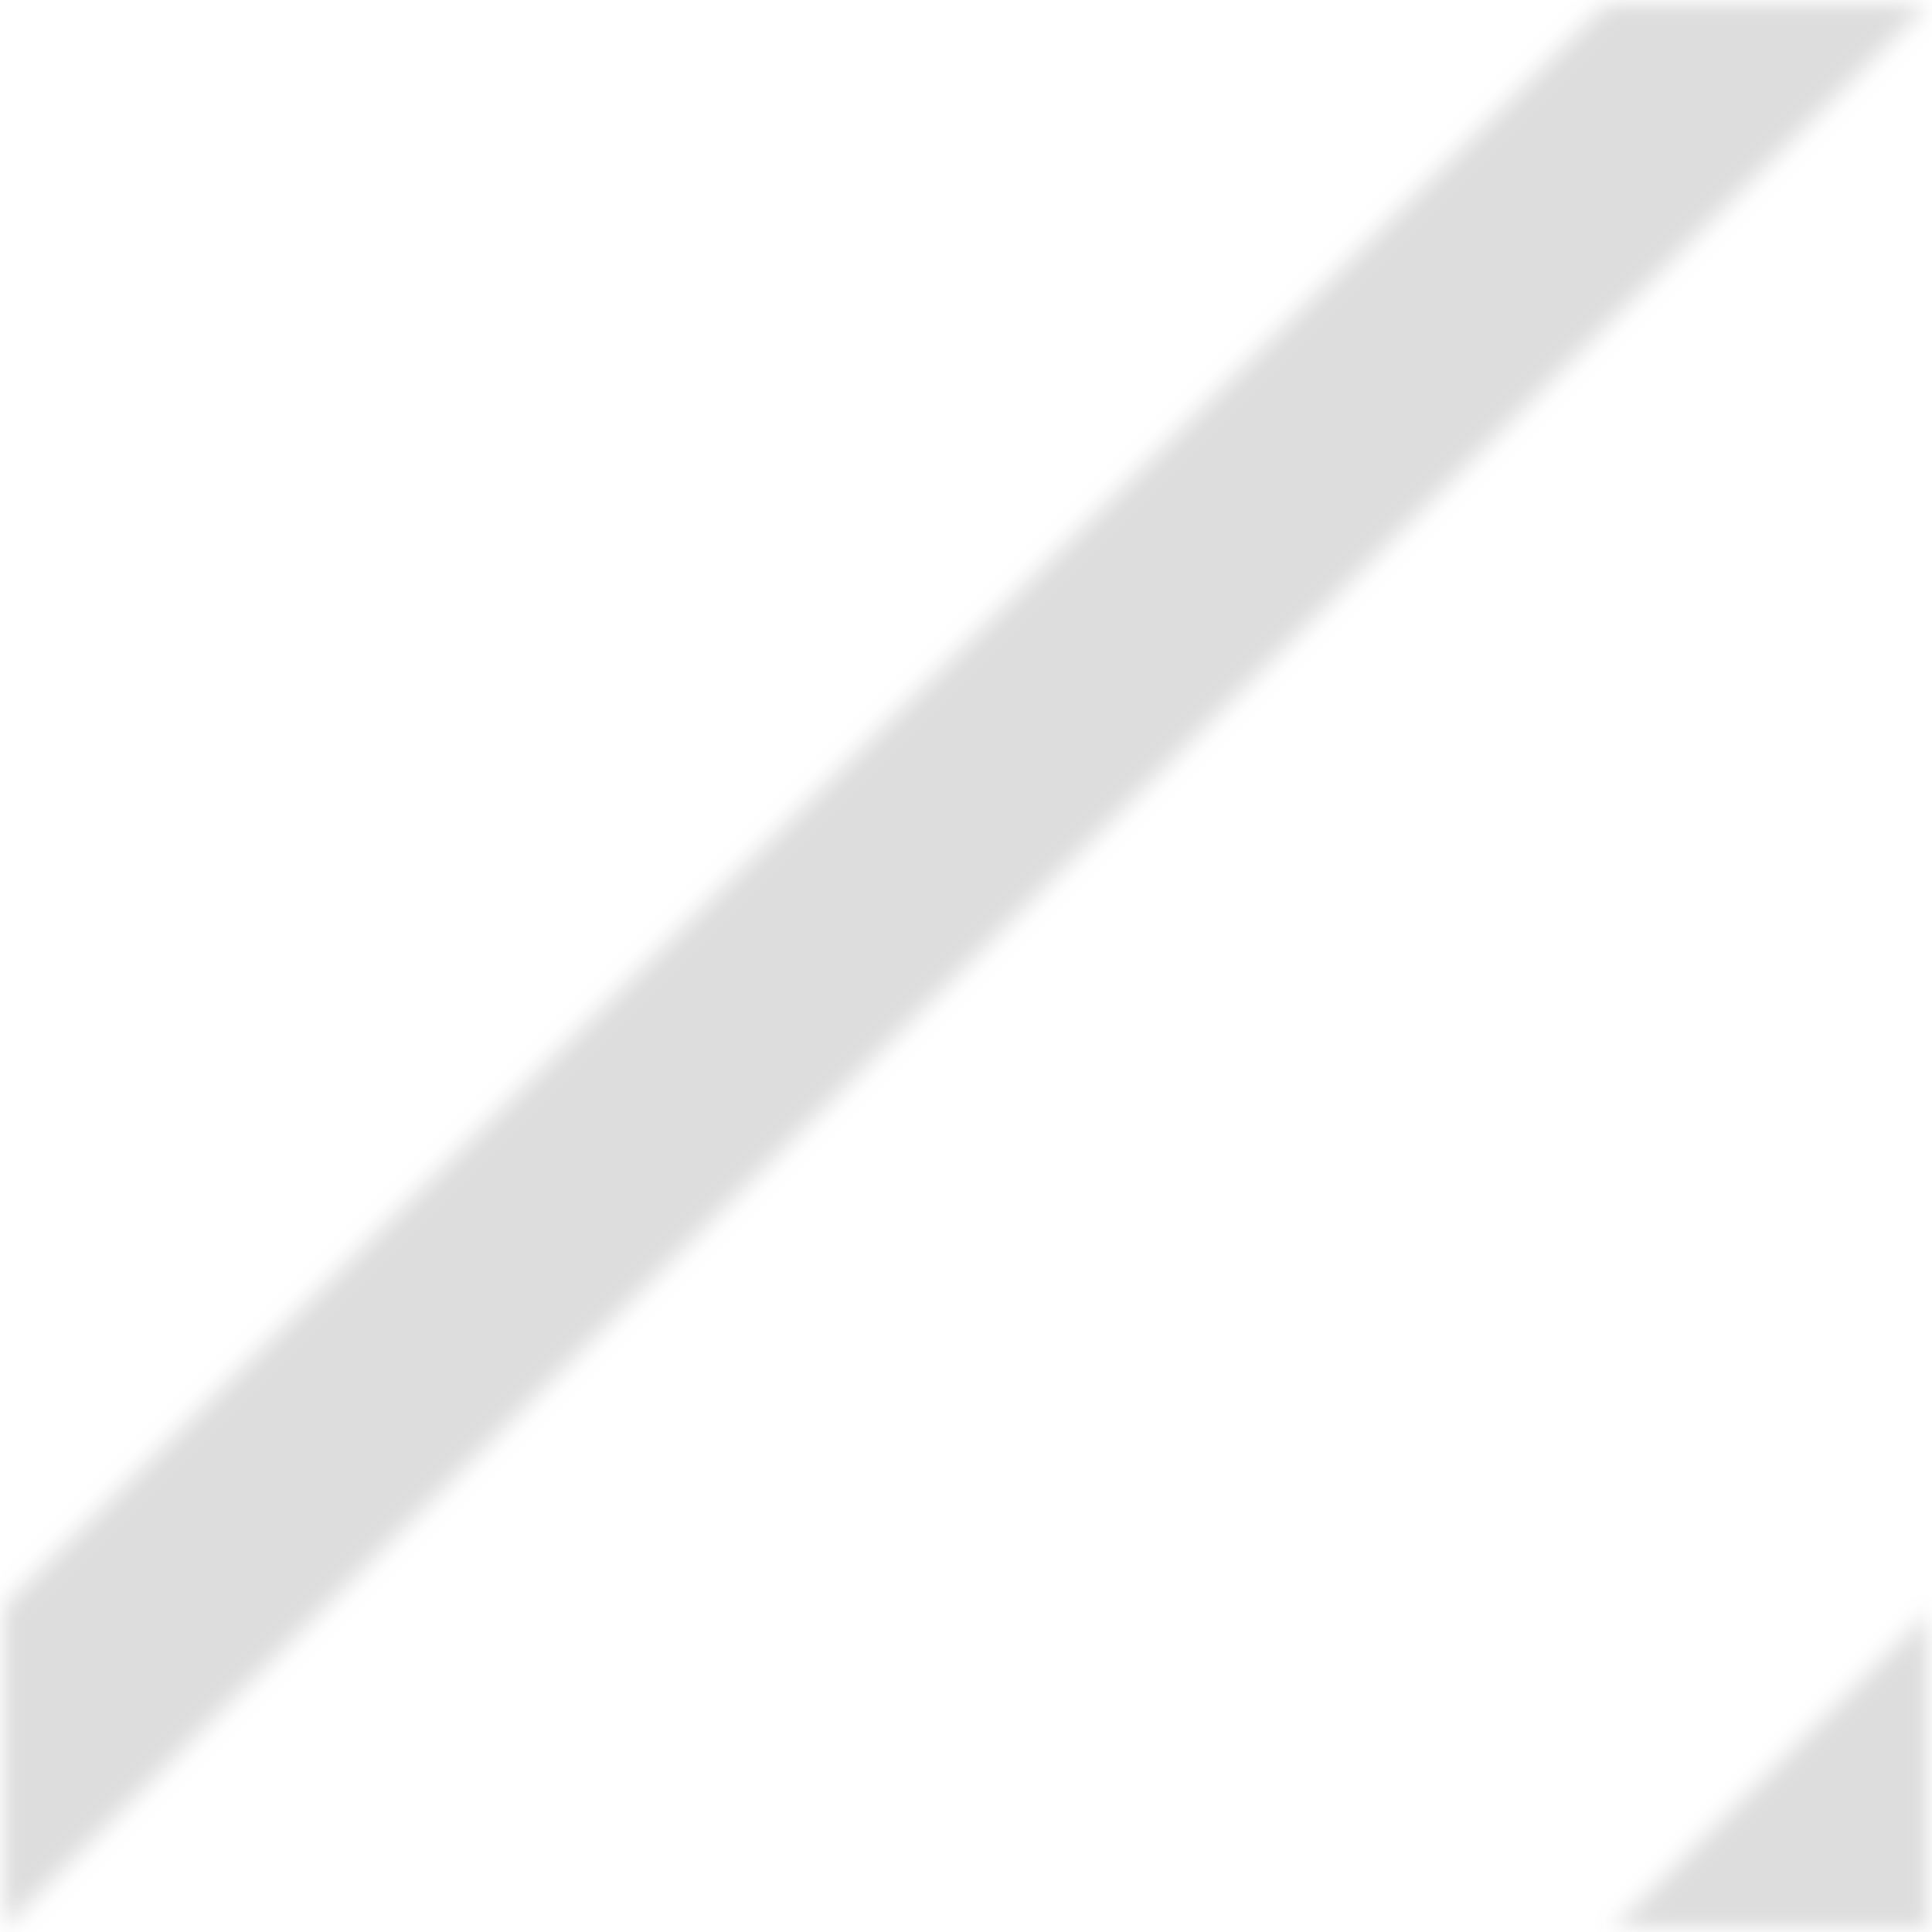
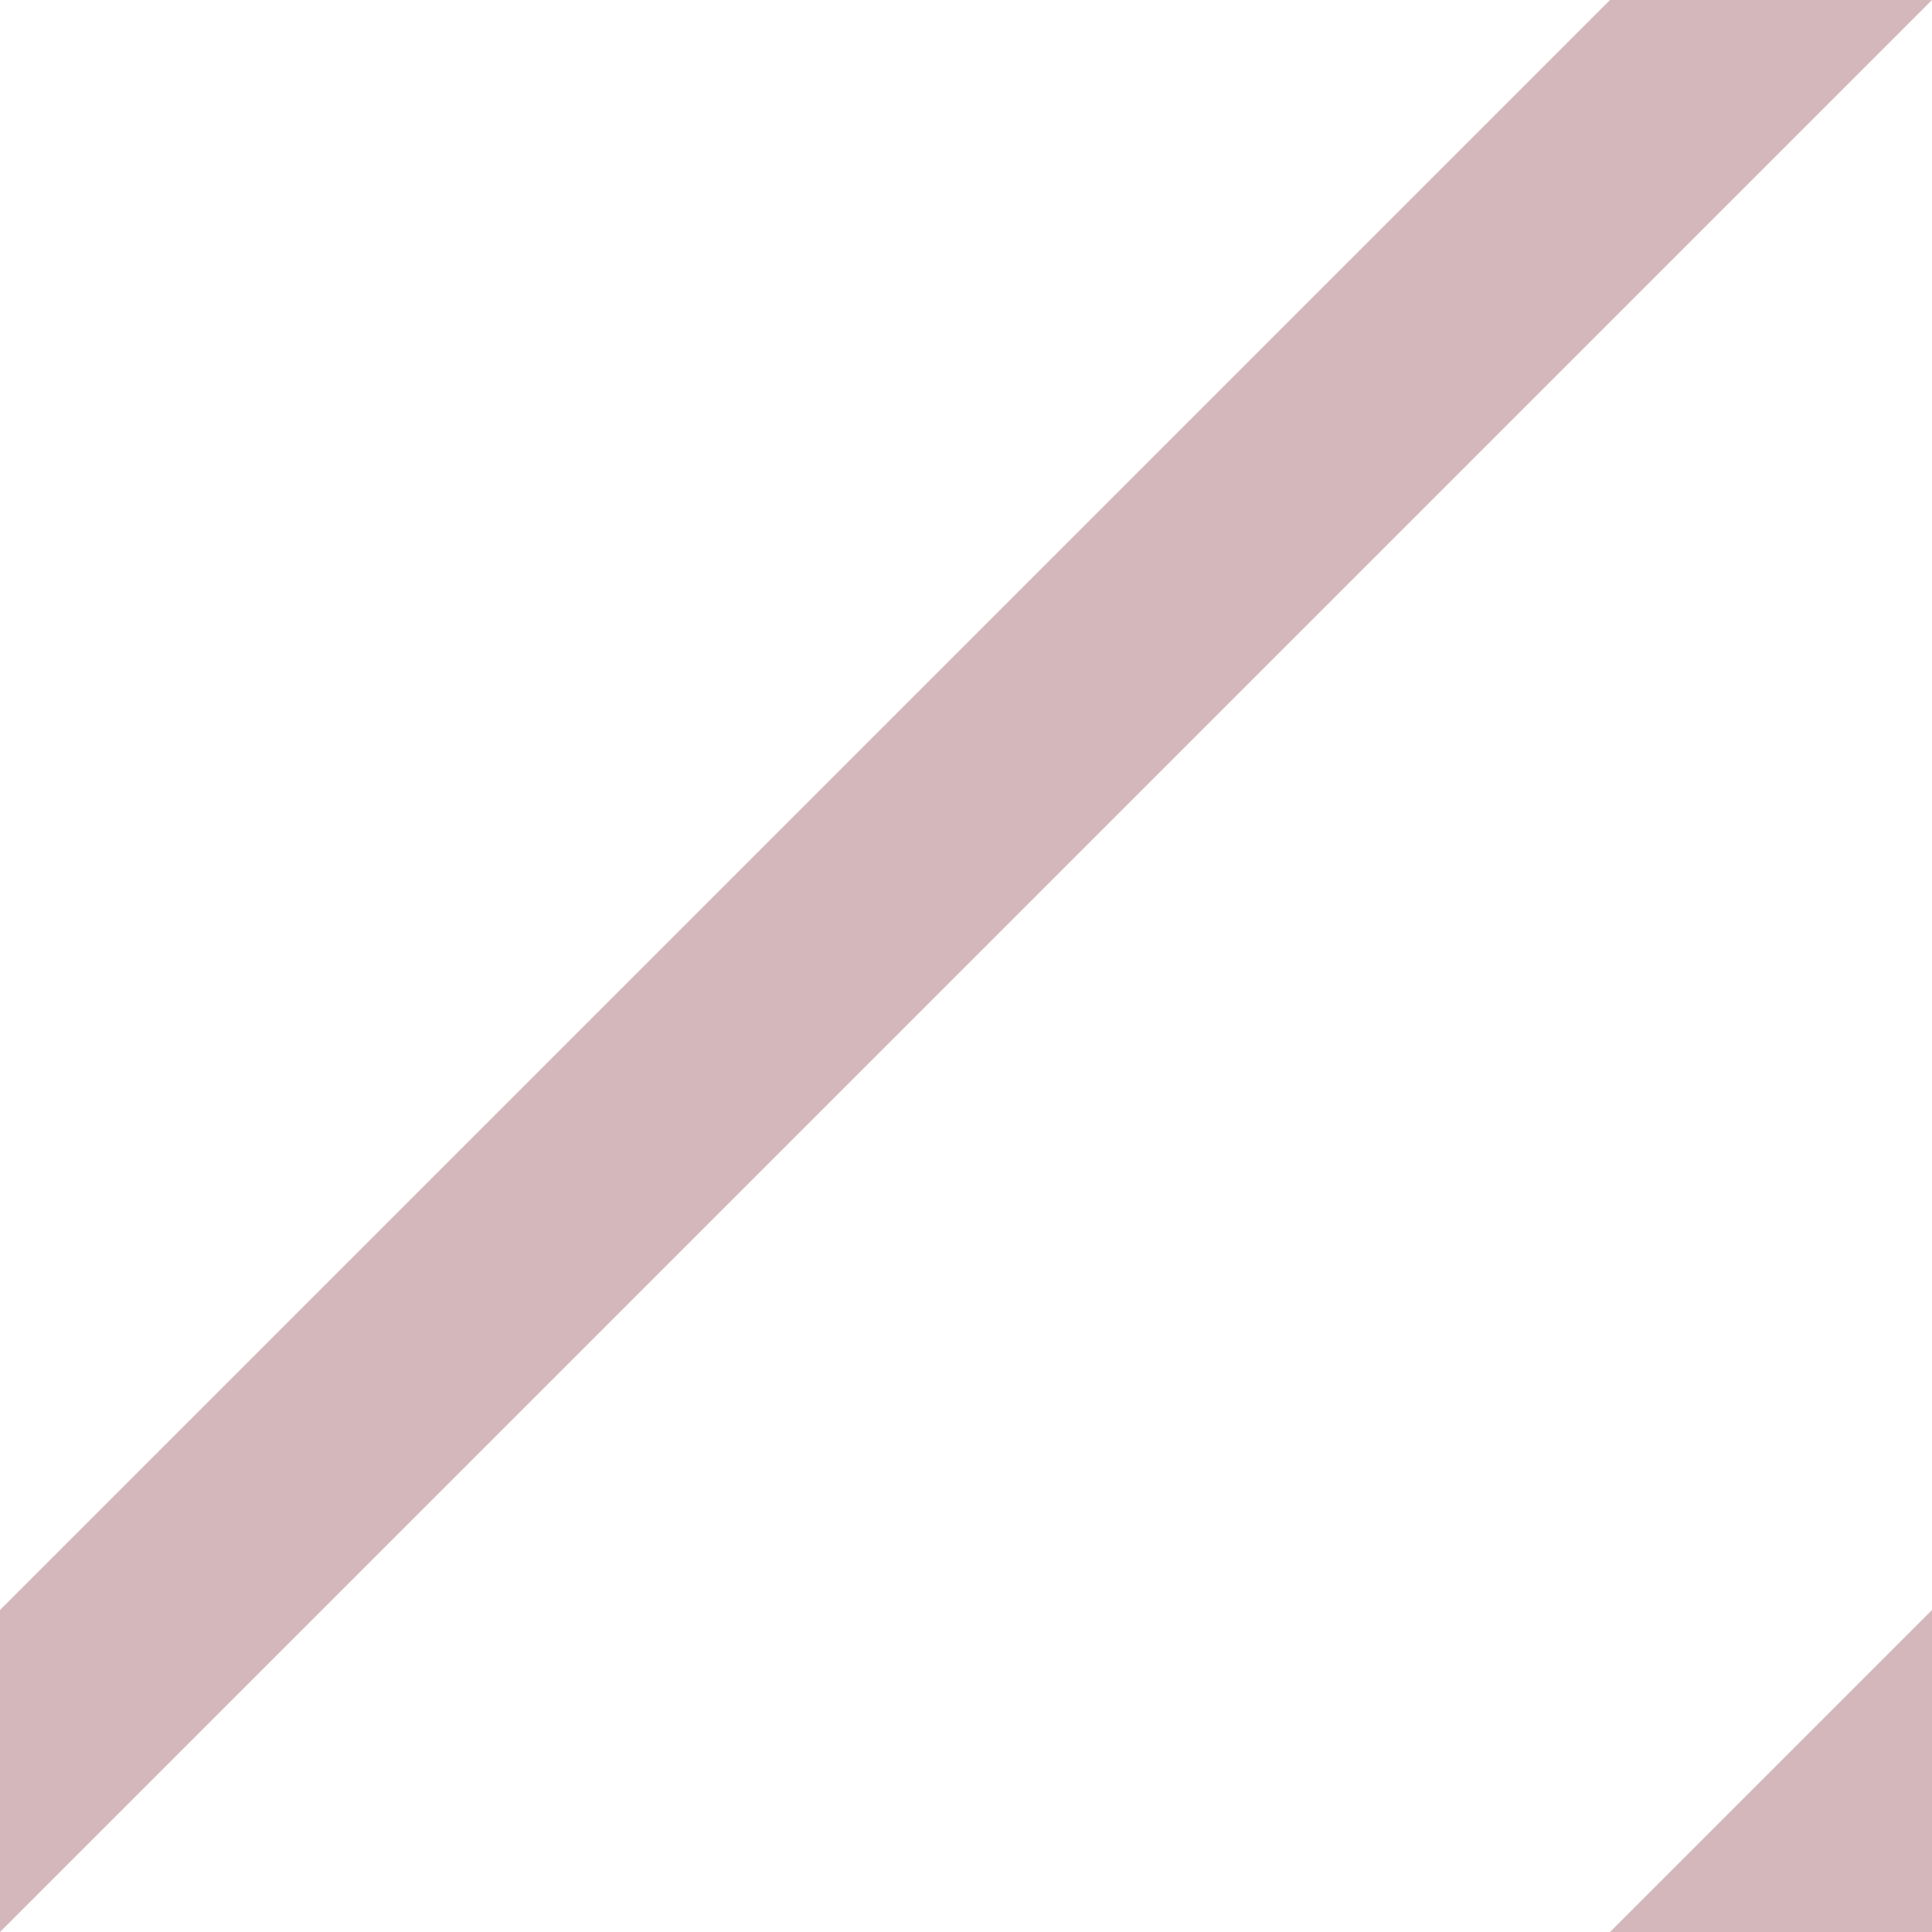
<svg xmlns="http://www.w3.org/2000/svg" width="6px" height="6px" viewBox="0 0 6 6" version="1.1" id="svg12">
-   <defs id="defs6">
-     <filter style="color-interpolation-filters:sRGB" id="filter1741" x="-0.015" y="-0.015" width="1.029" height="1.029">
-       <feGaussianBlur stdDeviation="0.036" id="feGaussianBlur1743" />
-     </filter>
-   </defs>
-   <g id="Page-1" stroke="none" stroke-width="1" fill="none" fill-rule="evenodd" style="fill:#494949;fill-opacity:1;opacity:0.189;filter:url(#filter1741)">
-     <g id="Artboard-3-Copy-2" fill="#000000" style="fill:#494949;fill-opacity:1">
-       <polygon id="Rectangle-9" points="5 0 6 0 0 6 0 5" style="fill:#494949;fill-opacity:1" />
-       <polygon id="Rectangle-9-Copy" points="6 5 6 6 5 6" style="fill:#494949;fill-opacity:1" />
+   <defs id="defs6" />
+   <g id="Page-1" stroke="none" stroke-width="1" fill="none" fill-rule="evenodd" style="fill:#d3b7ba;fill-opacity:1">
+     <g id="Artboard-3-Copy-2" fill="#000000" style="fill:#d3b7ba;fill-opacity:1">
+       <polygon id="Rectangle-9" points="5 0 6 0 0 6 0 5" style="fill:#d3b7ba;fill-opacity:1" />
+       <polygon id="Rectangle-9-Copy" points="6 5 6 6 5 6" style="fill:#d3b7ba;fill-opacity:1" />
    </g>
  </g>
</svg>
